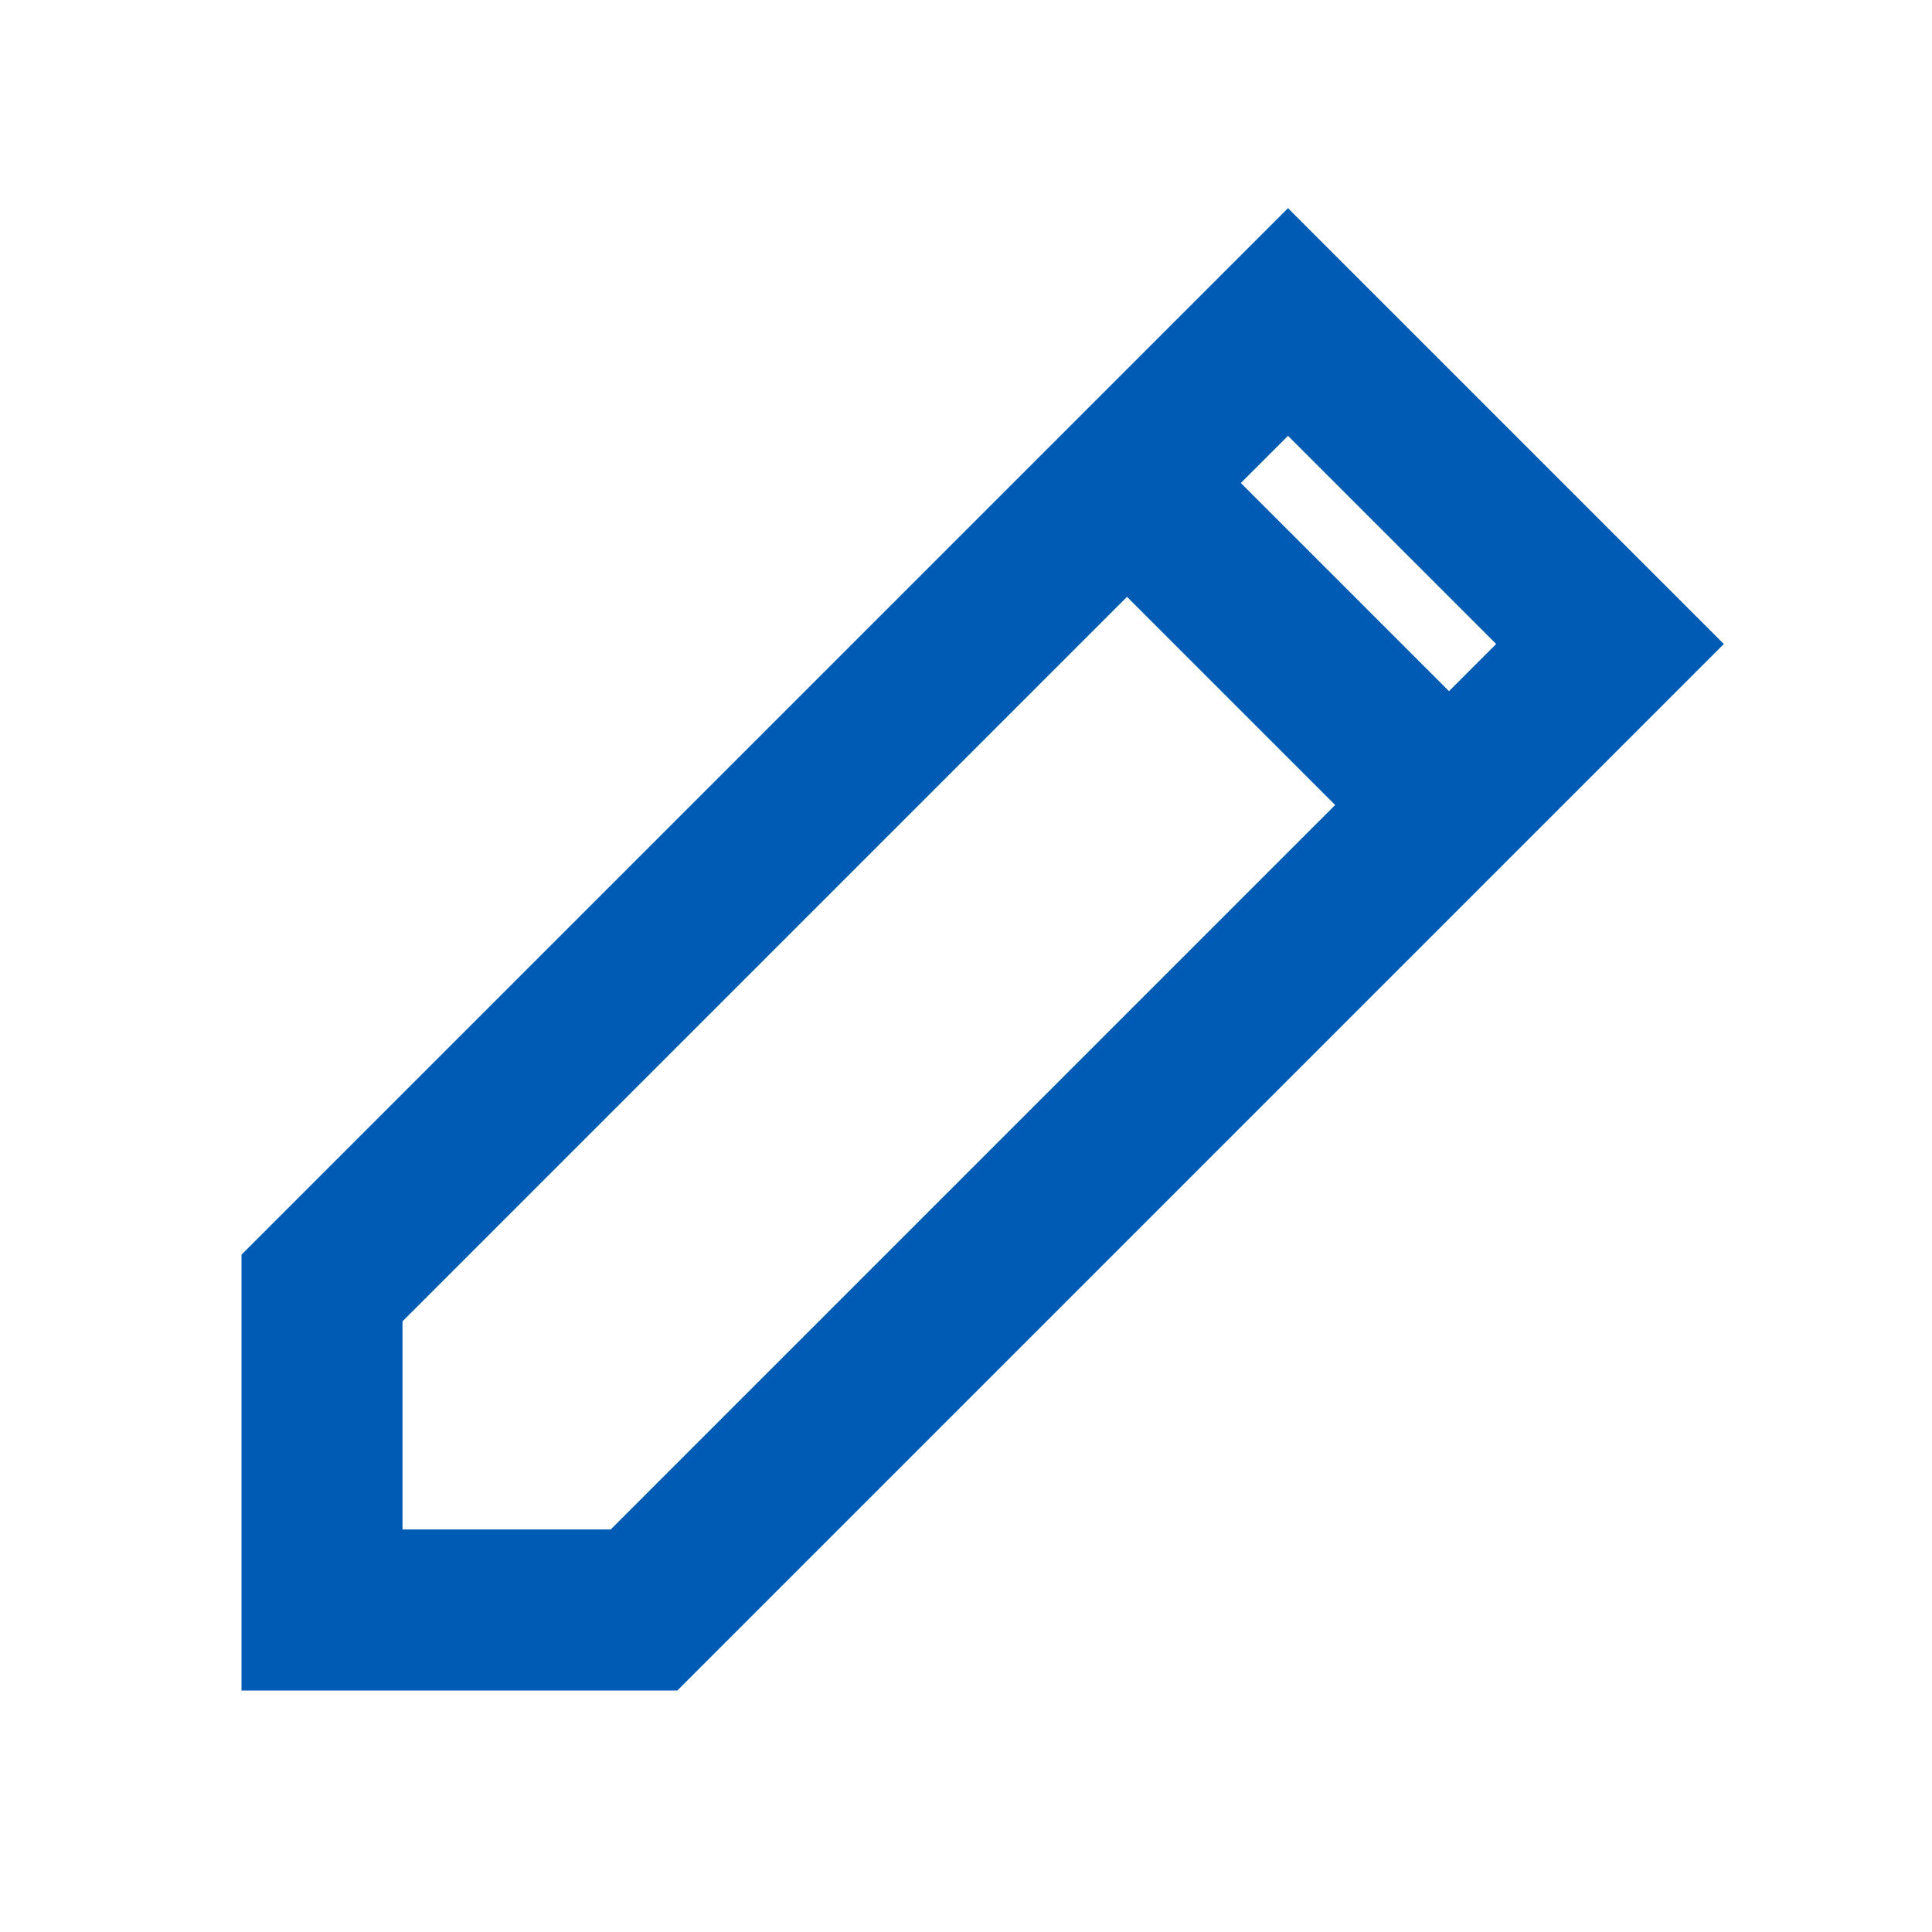
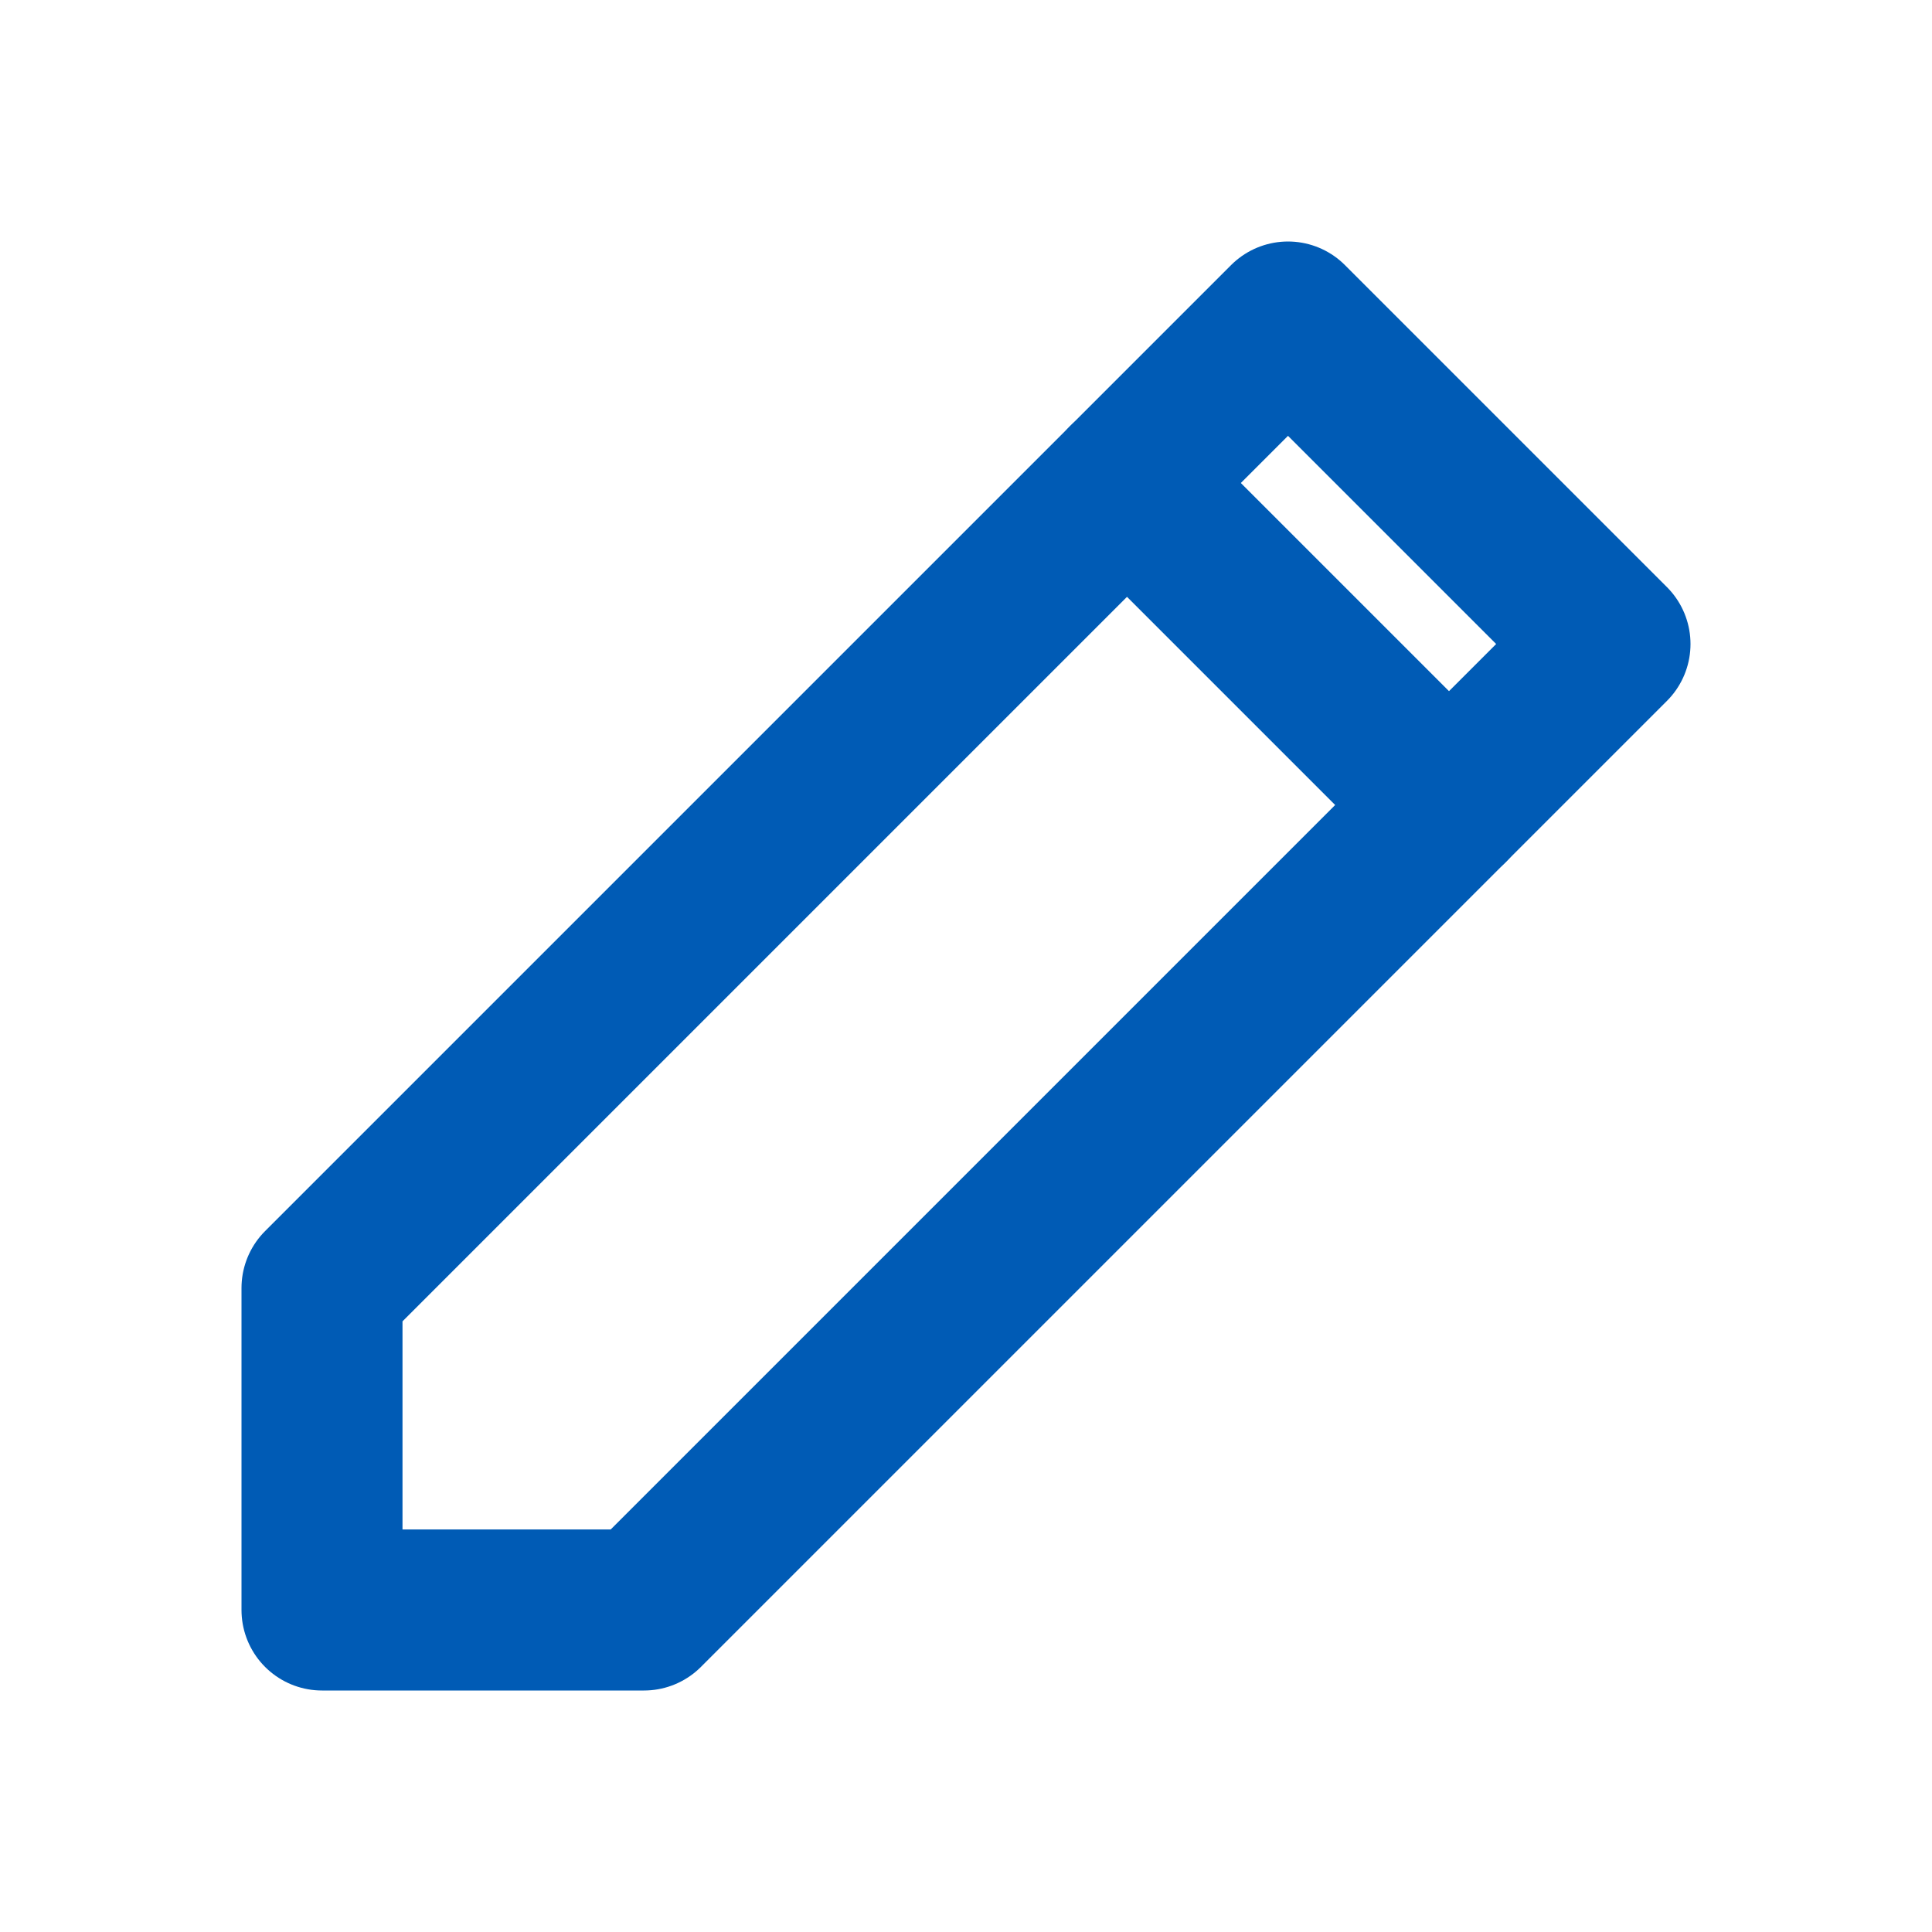
- <svg xmlns="http://www.w3.org/2000/svg" width="24" height="24" viewBox="0 0 24 24">
-   <path d="M4 16L16 4L20 8L8 20H4V16Z" fill="none" stroke="#005bb5" stroke-width="2" />
-   <path d="M14 6L18 10" stroke="#005bb5" stroke-width="2" />
+ <svg xmlns="http://www.w3.org/2000/svg" width="24" height="24" viewBox="0 0 24 24" fill="none" stroke="#005BB5" stroke-width="2" stroke-linecap="round" stroke-linejoin="round">
+   <path d="M4 16L16 4l4 4L8 20H4v-4z" />
+   <line x1="14" y1="6" x2="18" y2="10" />
</svg>
